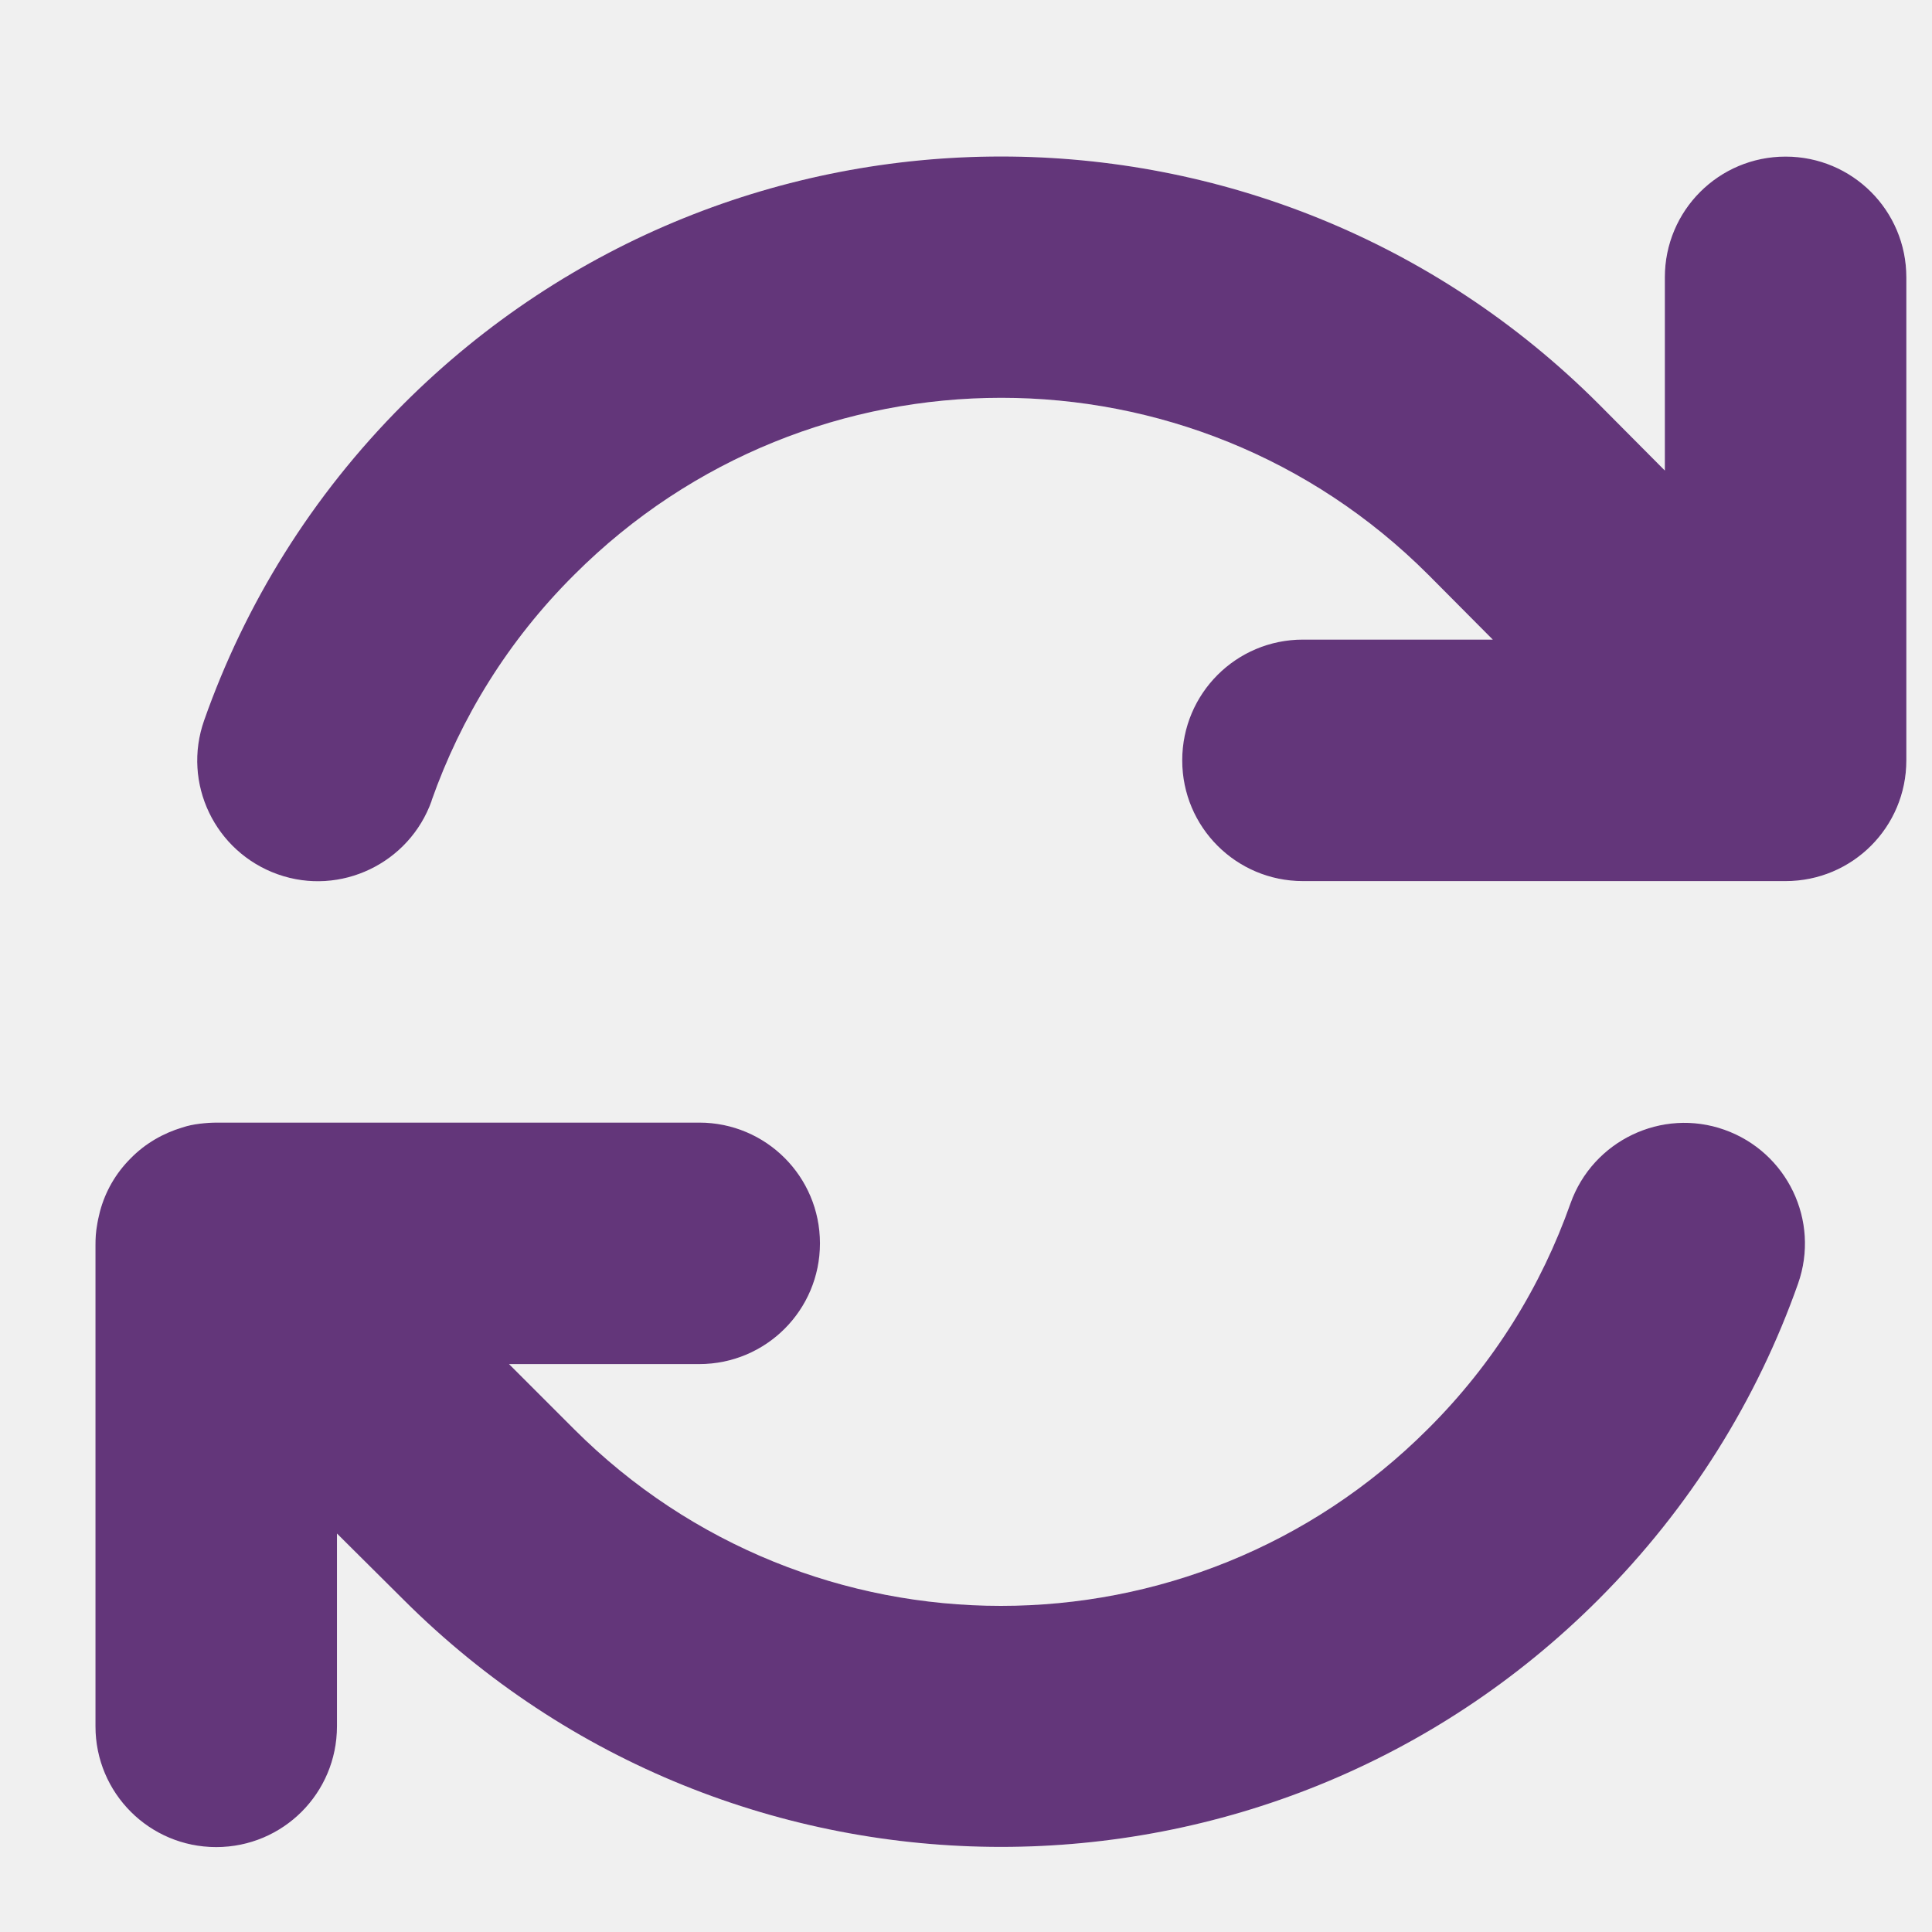
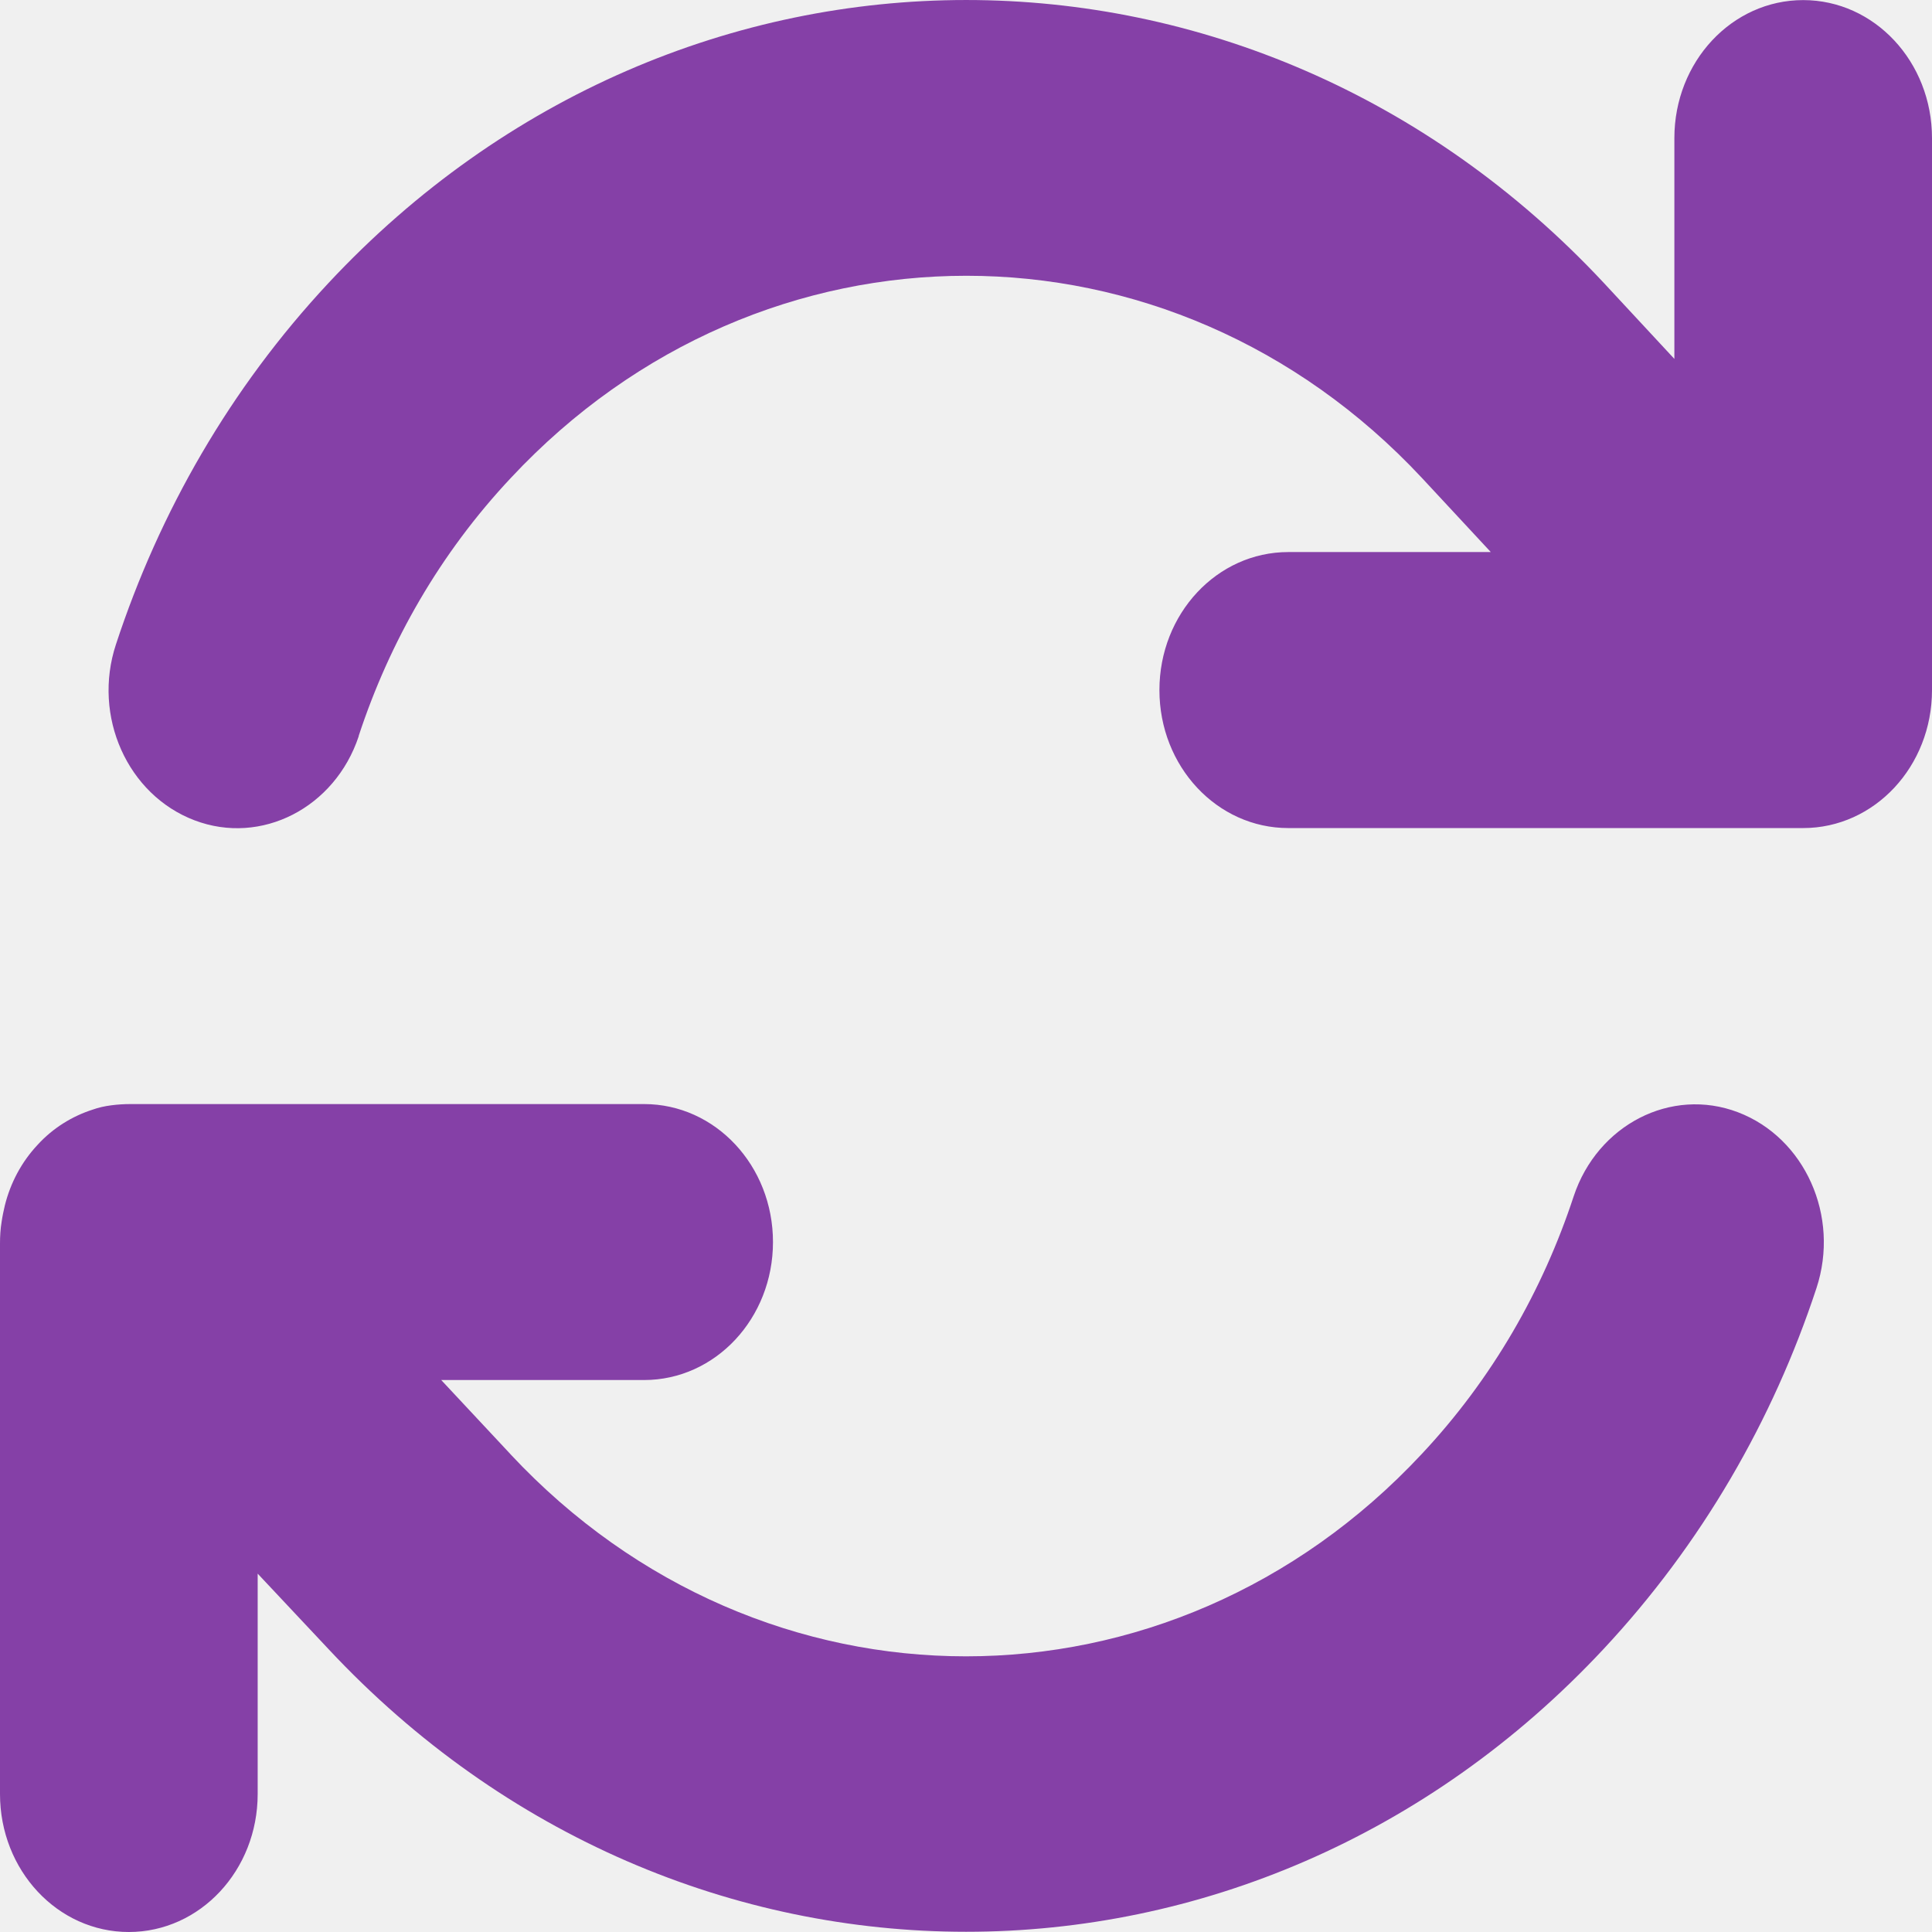
- <svg xmlns="http://www.w3.org/2000/svg" width="512" height="512" viewBox="0 0 512 512" fill="none">
-   <path d="M114.4 212.1C122.1 190.3 134.6 169.8 152.2 152.3C214.7 89.8 316 89.8 378.5 152.3L395.6 169.5H345.3C327.6 169.5 313.3 183.8 313.3 201.5C313.3 219.2 327.6 233.5 345.3 233.5H472.8H473.2C490.9 233.5 505.2 219.2 505.2 201.5V73.5C505.2 55.8 490.9 41.5 473.2 41.5C455.5 41.5 441.2 55.8 441.2 73.5V124.7L423.7 107.1C336.2 19.6 194.4 19.6 106.9 107.1C82.5 131.5 64.9 160.2 54.1 190.9C48.2 207.6 57 225.8 73.6 231.7C90.2 237.6 108.5 228.8 114.4 212.2V212.1ZM48.3 298.8C43.3 300.3 38.5 303 34.6 307C30.6 311 27.9 315.8 26.5 321C26.2 322.2 25.9 323.5 25.7 324.8C25.4 326.5 25.3 328.2 25.3 329.9V457.5C25.3 475.2 39.6 489.5 57.3 489.5C75 489.5 89.3 475.2 89.3 457.5V406.4L106.9 423.9C194.4 511.3 336.2 511.3 423.6 423.9C448 399.5 465.7 370.8 476.5 340.2C482.4 323.5 473.6 305.3 457 299.4C440.4 293.5 422.1 302.3 416.2 318.9C408.5 340.7 396 361.2 378.4 378.7C315.9 441.2 214.6 441.2 152.1 378.7L152 378.6L134.9 361.5H185.3C203 361.5 217.3 347.2 217.3 329.5C217.3 311.8 203 297.5 185.3 297.5H57.7C56.1 297.5 54.5 297.6 52.9 297.8C51.3 298 49.8 298.3 48.3 298.8Z" fill="white" />
-   <path d="M114.4 212.1C122.1 190.3 134.6 169.8 152.2 152.3C214.7 89.8 316 89.8 378.5 152.3L395.6 169.5H345.3C327.6 169.5 313.3 183.8 313.3 201.5C313.3 219.2 327.6 233.5 345.3 233.5H472.8H473.2C490.9 233.5 505.2 219.2 505.2 201.5V73.5C505.2 55.8 490.9 41.5 473.2 41.5C455.5 41.5 441.2 55.8 441.2 73.5V124.7L423.7 107.1C336.2 19.6 194.4 19.6 106.9 107.1C82.5 131.5 64.9 160.2 54.1 190.9C48.2 207.6 57 225.8 73.6 231.7C90.2 237.6 108.5 228.8 114.4 212.2V212.1ZM48.3 298.8C43.3 300.3 38.5 303 34.6 307C30.6 311 27.9 315.8 26.5 321C26.2 322.2 25.9 323.5 25.7 324.8C25.4 326.5 25.3 328.2 25.3 329.9V457.5C25.3 475.2 39.6 489.5 57.3 489.5C75 489.5 89.3 475.2 89.3 457.5V406.4L106.9 423.9C194.4 511.3 336.2 511.3 423.6 423.9C448 399.5 465.7 370.8 476.5 340.2C482.4 323.5 473.6 305.3 457 299.4C440.4 293.5 422.1 302.3 416.2 318.9C408.5 340.7 396 361.2 378.4 378.7C315.9 441.2 214.6 441.2 152.1 378.7L152 378.6L134.9 361.5H185.3C203 361.5 217.3 347.2 217.3 329.5C217.3 311.8 203 297.5 185.3 297.5H57.7C56.1 297.5 54.5 297.6 52.9 297.8C51.3 298 49.8 298.3 48.3 298.8Z" fill="#63367A" />
+ <svg xmlns="http://www.w3.org/2000/svg" width="43" height="43" viewBox="0 0 43 43" fill="none">
+   <path d="M7.984 16.376C8.673 14.284 9.793 12.316 11.37 10.637C16.971 4.638 26.047 4.638 31.647 10.637L33.18 12.287H28.673C27.087 12.287 25.805 13.66 25.805 15.359C25.805 17.058 27.087 18.43 28.673 18.43H40.097H40.133C41.719 18.43 43 17.058 43 15.359V3.074C43 1.375 41.719 0.002 40.133 0.002C38.547 0.002 37.266 1.375 37.266 3.074V7.988L35.697 6.298C27.857 -2.099 15.152 -2.099 7.312 6.298C5.125 8.64 3.548 11.395 2.581 14.341C2.052 15.944 2.84 17.691 4.328 18.257C5.815 18.823 7.455 17.979 7.984 16.386V16.376ZM2.061 24.697C1.613 24.841 1.183 25.1 0.833 25.484C0.475 25.868 0.233 26.329 0.108 26.828C0.081 26.943 0.054 27.068 0.036 27.193C0.009 27.356 0 27.519 0 27.682V39.929C0 41.627 1.281 43 2.867 43C4.453 43 5.735 41.627 5.735 39.929V35.024L7.312 36.704C15.152 45.092 27.857 45.092 35.688 36.704C37.875 34.362 39.461 31.608 40.428 28.671C40.957 27.068 40.169 25.321 38.681 24.755C37.194 24.189 35.554 25.033 35.025 26.626C34.336 28.719 33.215 30.686 31.639 32.366C26.038 38.364 16.962 38.364 11.361 32.366L11.353 32.356L9.82 30.715H14.336C15.922 30.715 17.204 29.343 17.204 27.644C17.204 25.945 15.922 24.573 14.336 24.573H2.903C2.76 24.573 2.616 24.582 2.473 24.601C2.33 24.62 2.195 24.649 2.061 24.697Z" fill="#8540A7" />
</svg>
